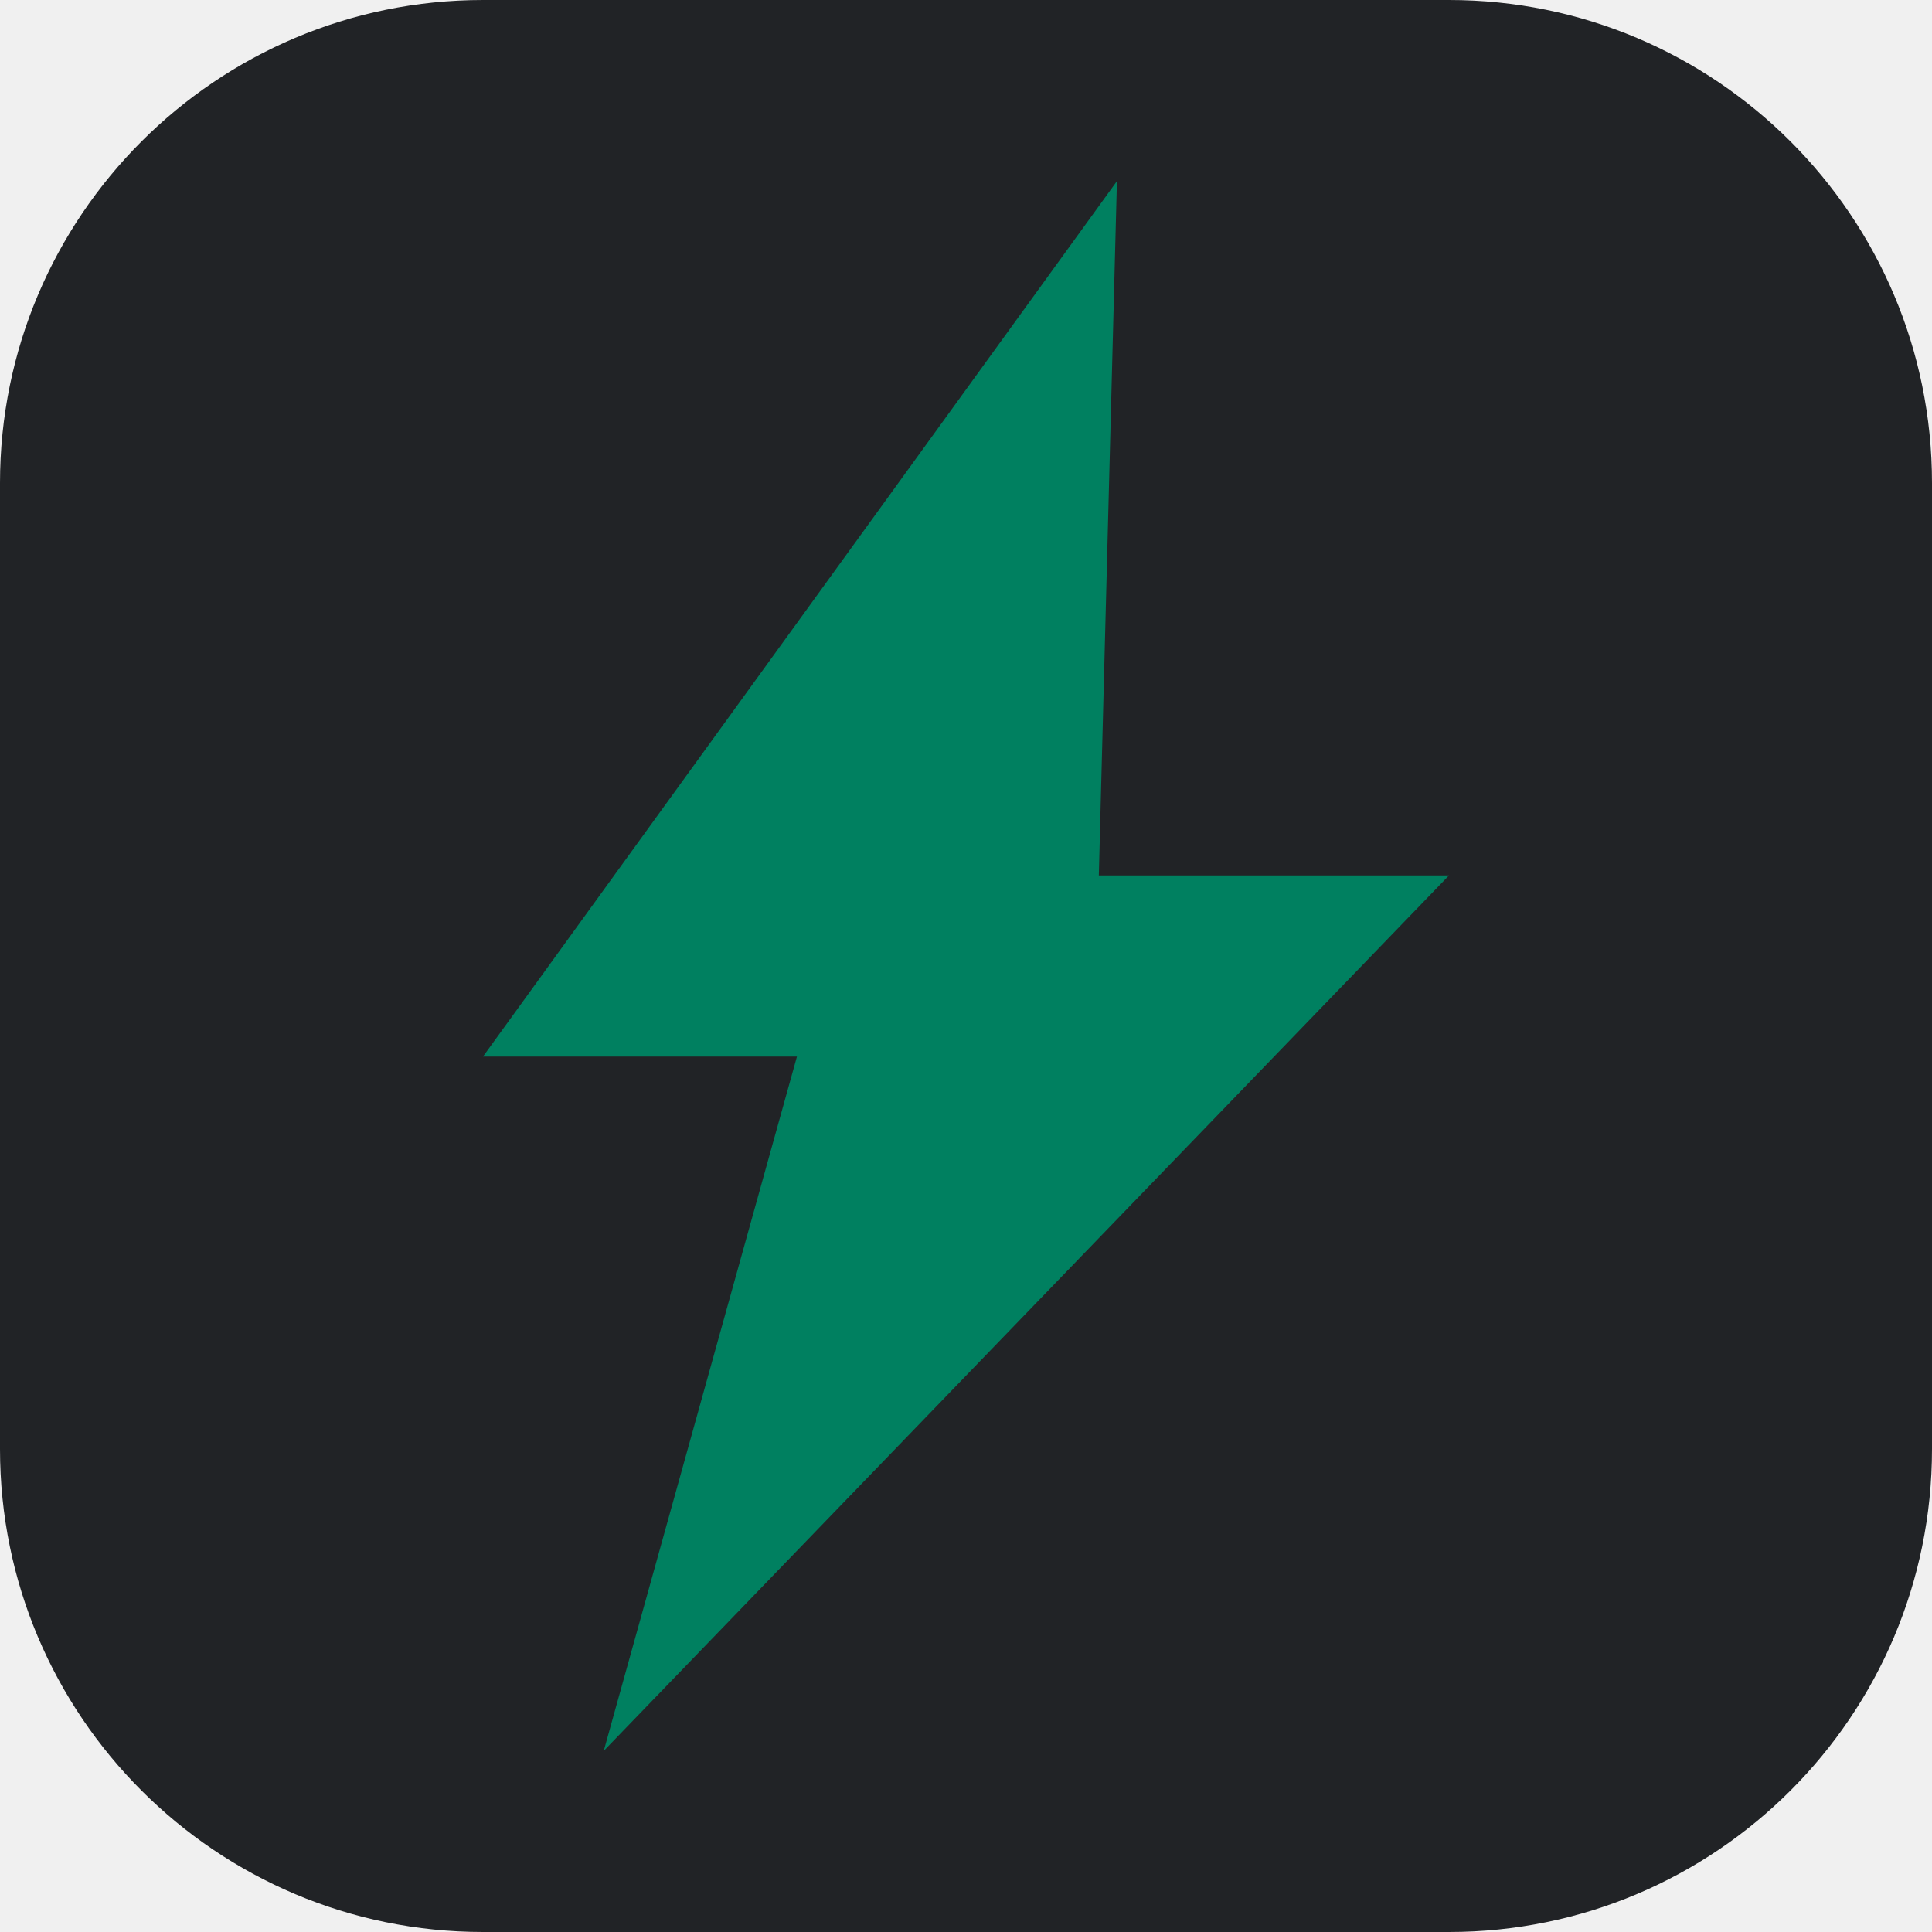
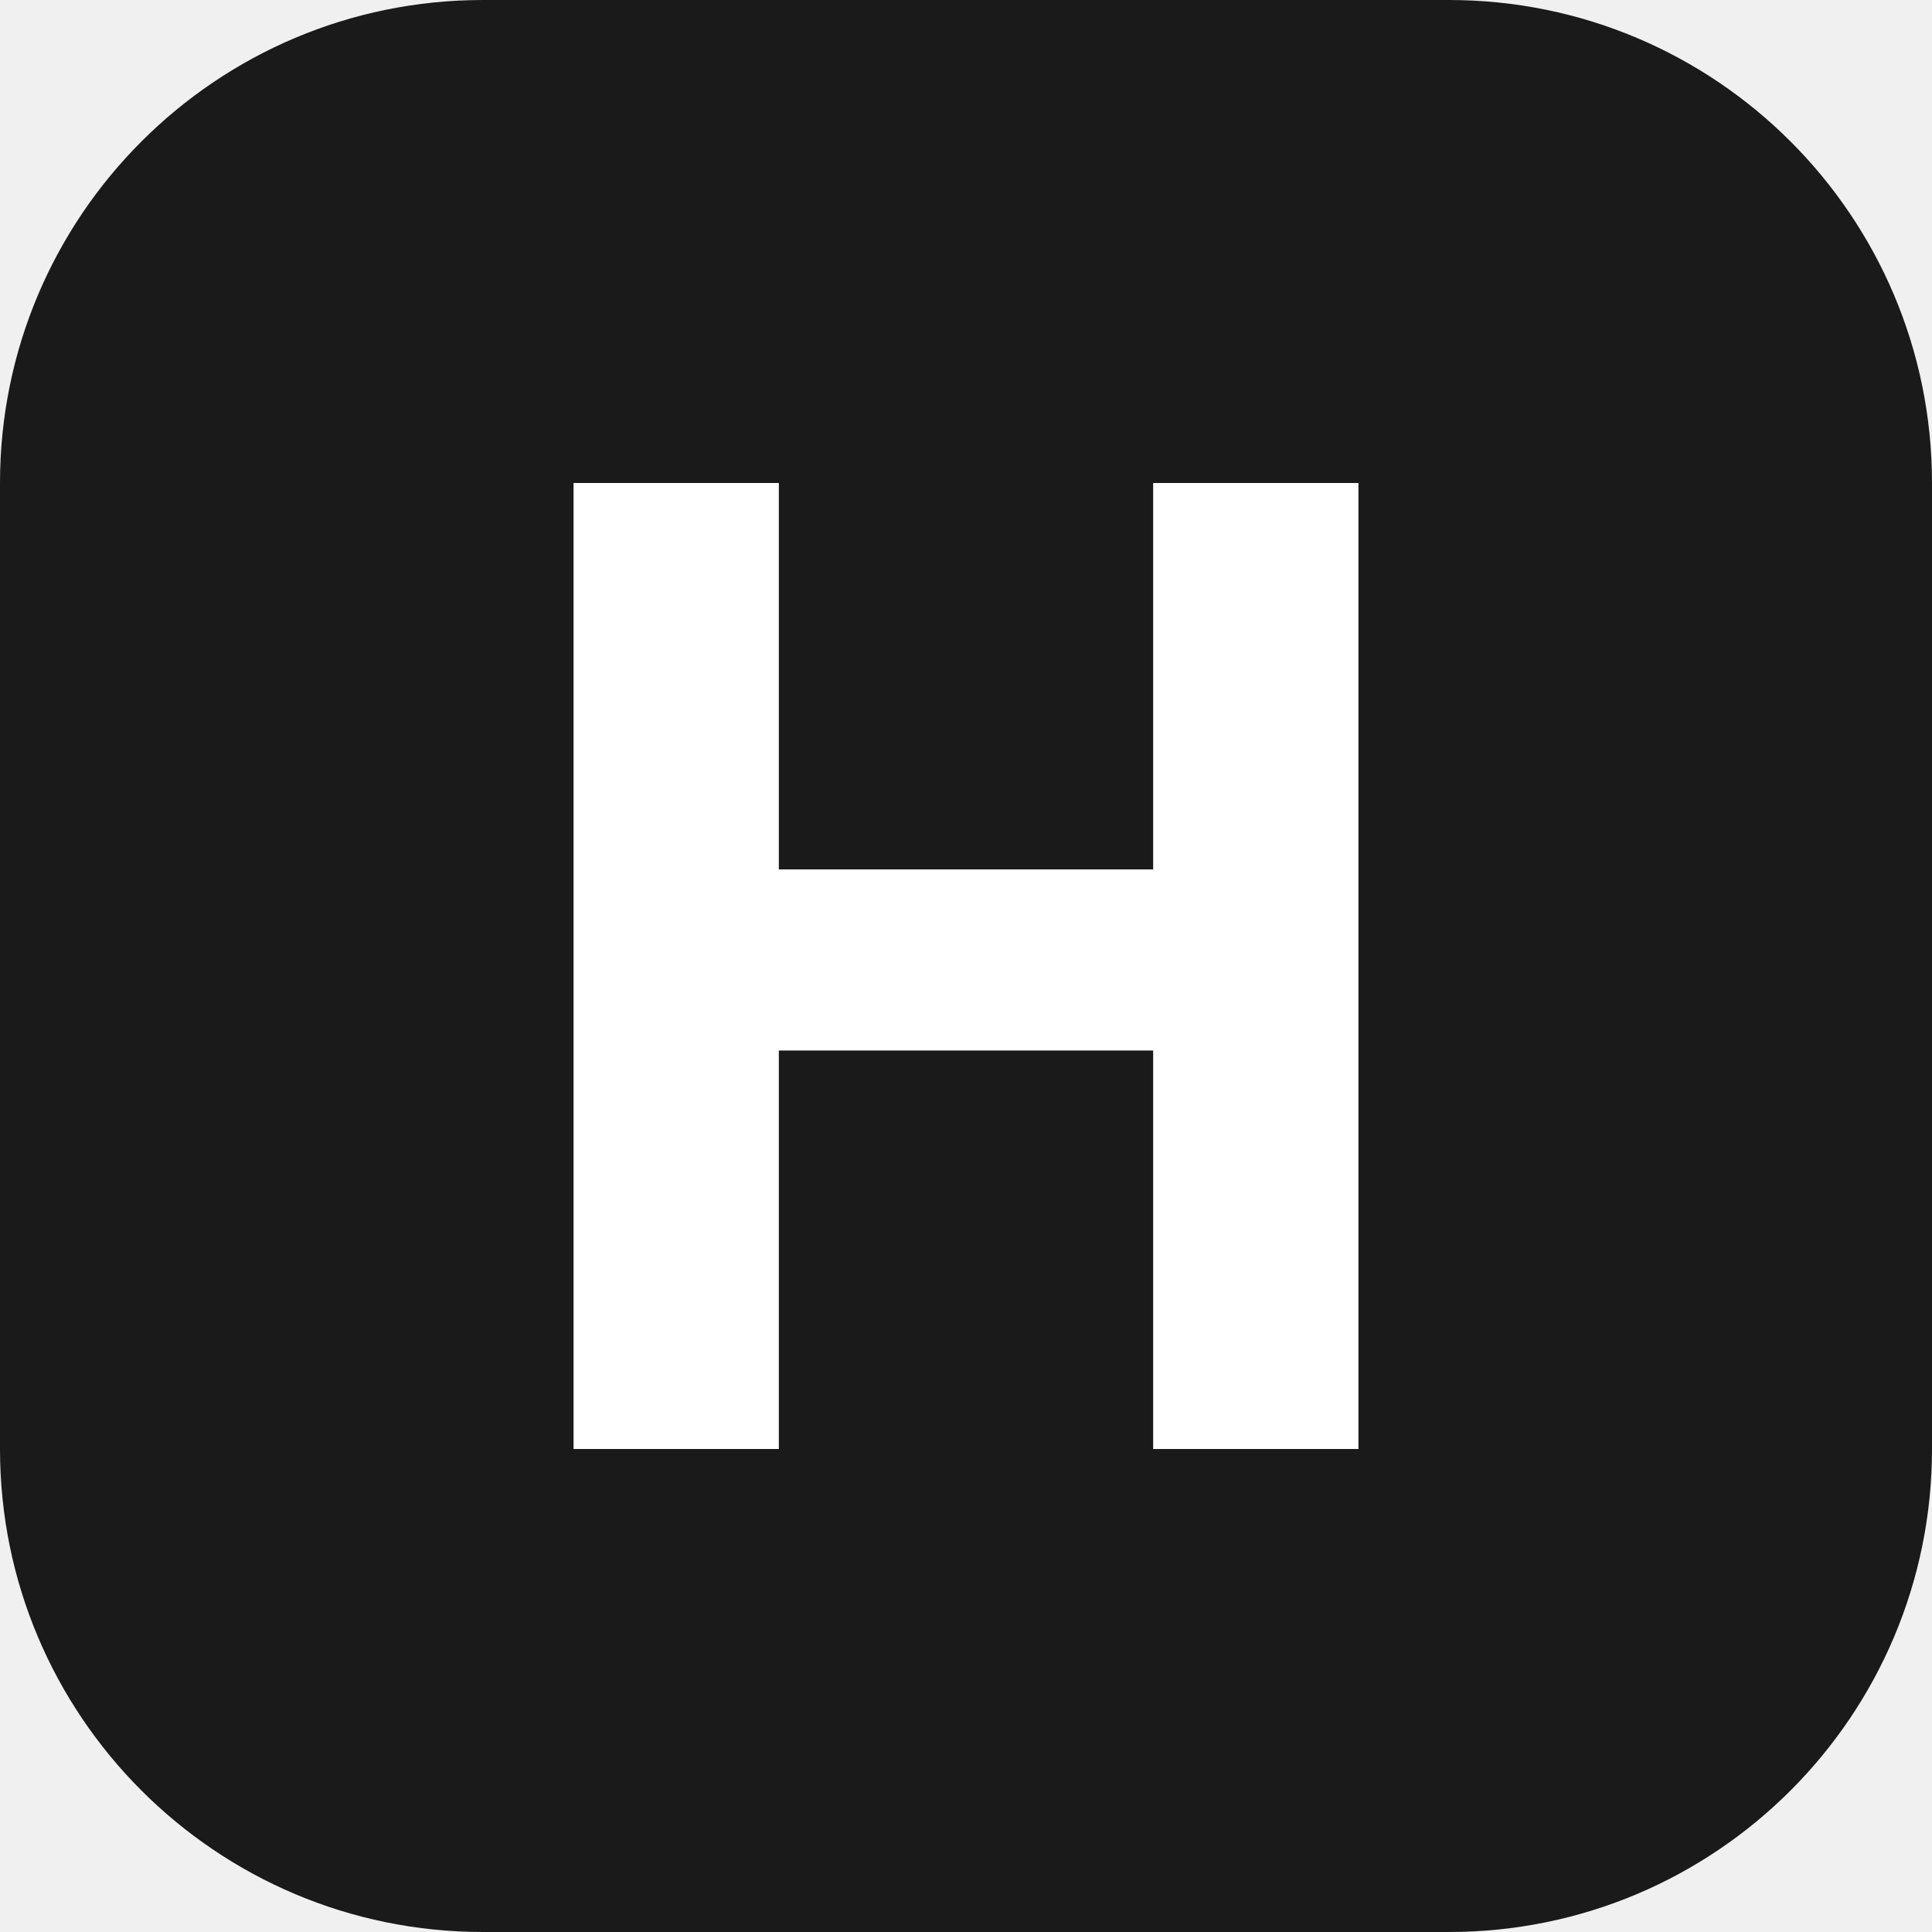
- <svg xmlns="http://www.w3.org/2000/svg" viewBox="0 0 32 32" role="img" aria-label="GetFastStore">
-   <rect width="32" height="32" rx="8" fill="#212326" />
-   <path fill="#008060" d="M18.5 3 8 17.5h5.2l-3.2 11.5L24 14.5h-5.8L18.5 3Z" />
+ <svg xmlns="http://www.w3.org/2000/svg" viewBox="0 0 32 32" role="img" aria-label="Harsh Patel">
+   <rect width="32" height="32" rx="8" fill="#1a1a1a" />
+   <path fill="#fff" d="M9.5 8h3.4v6.4h6.2V8h3.4v16h-3.4v-6.6h-6.2V24H9.5z" />
</svg>
